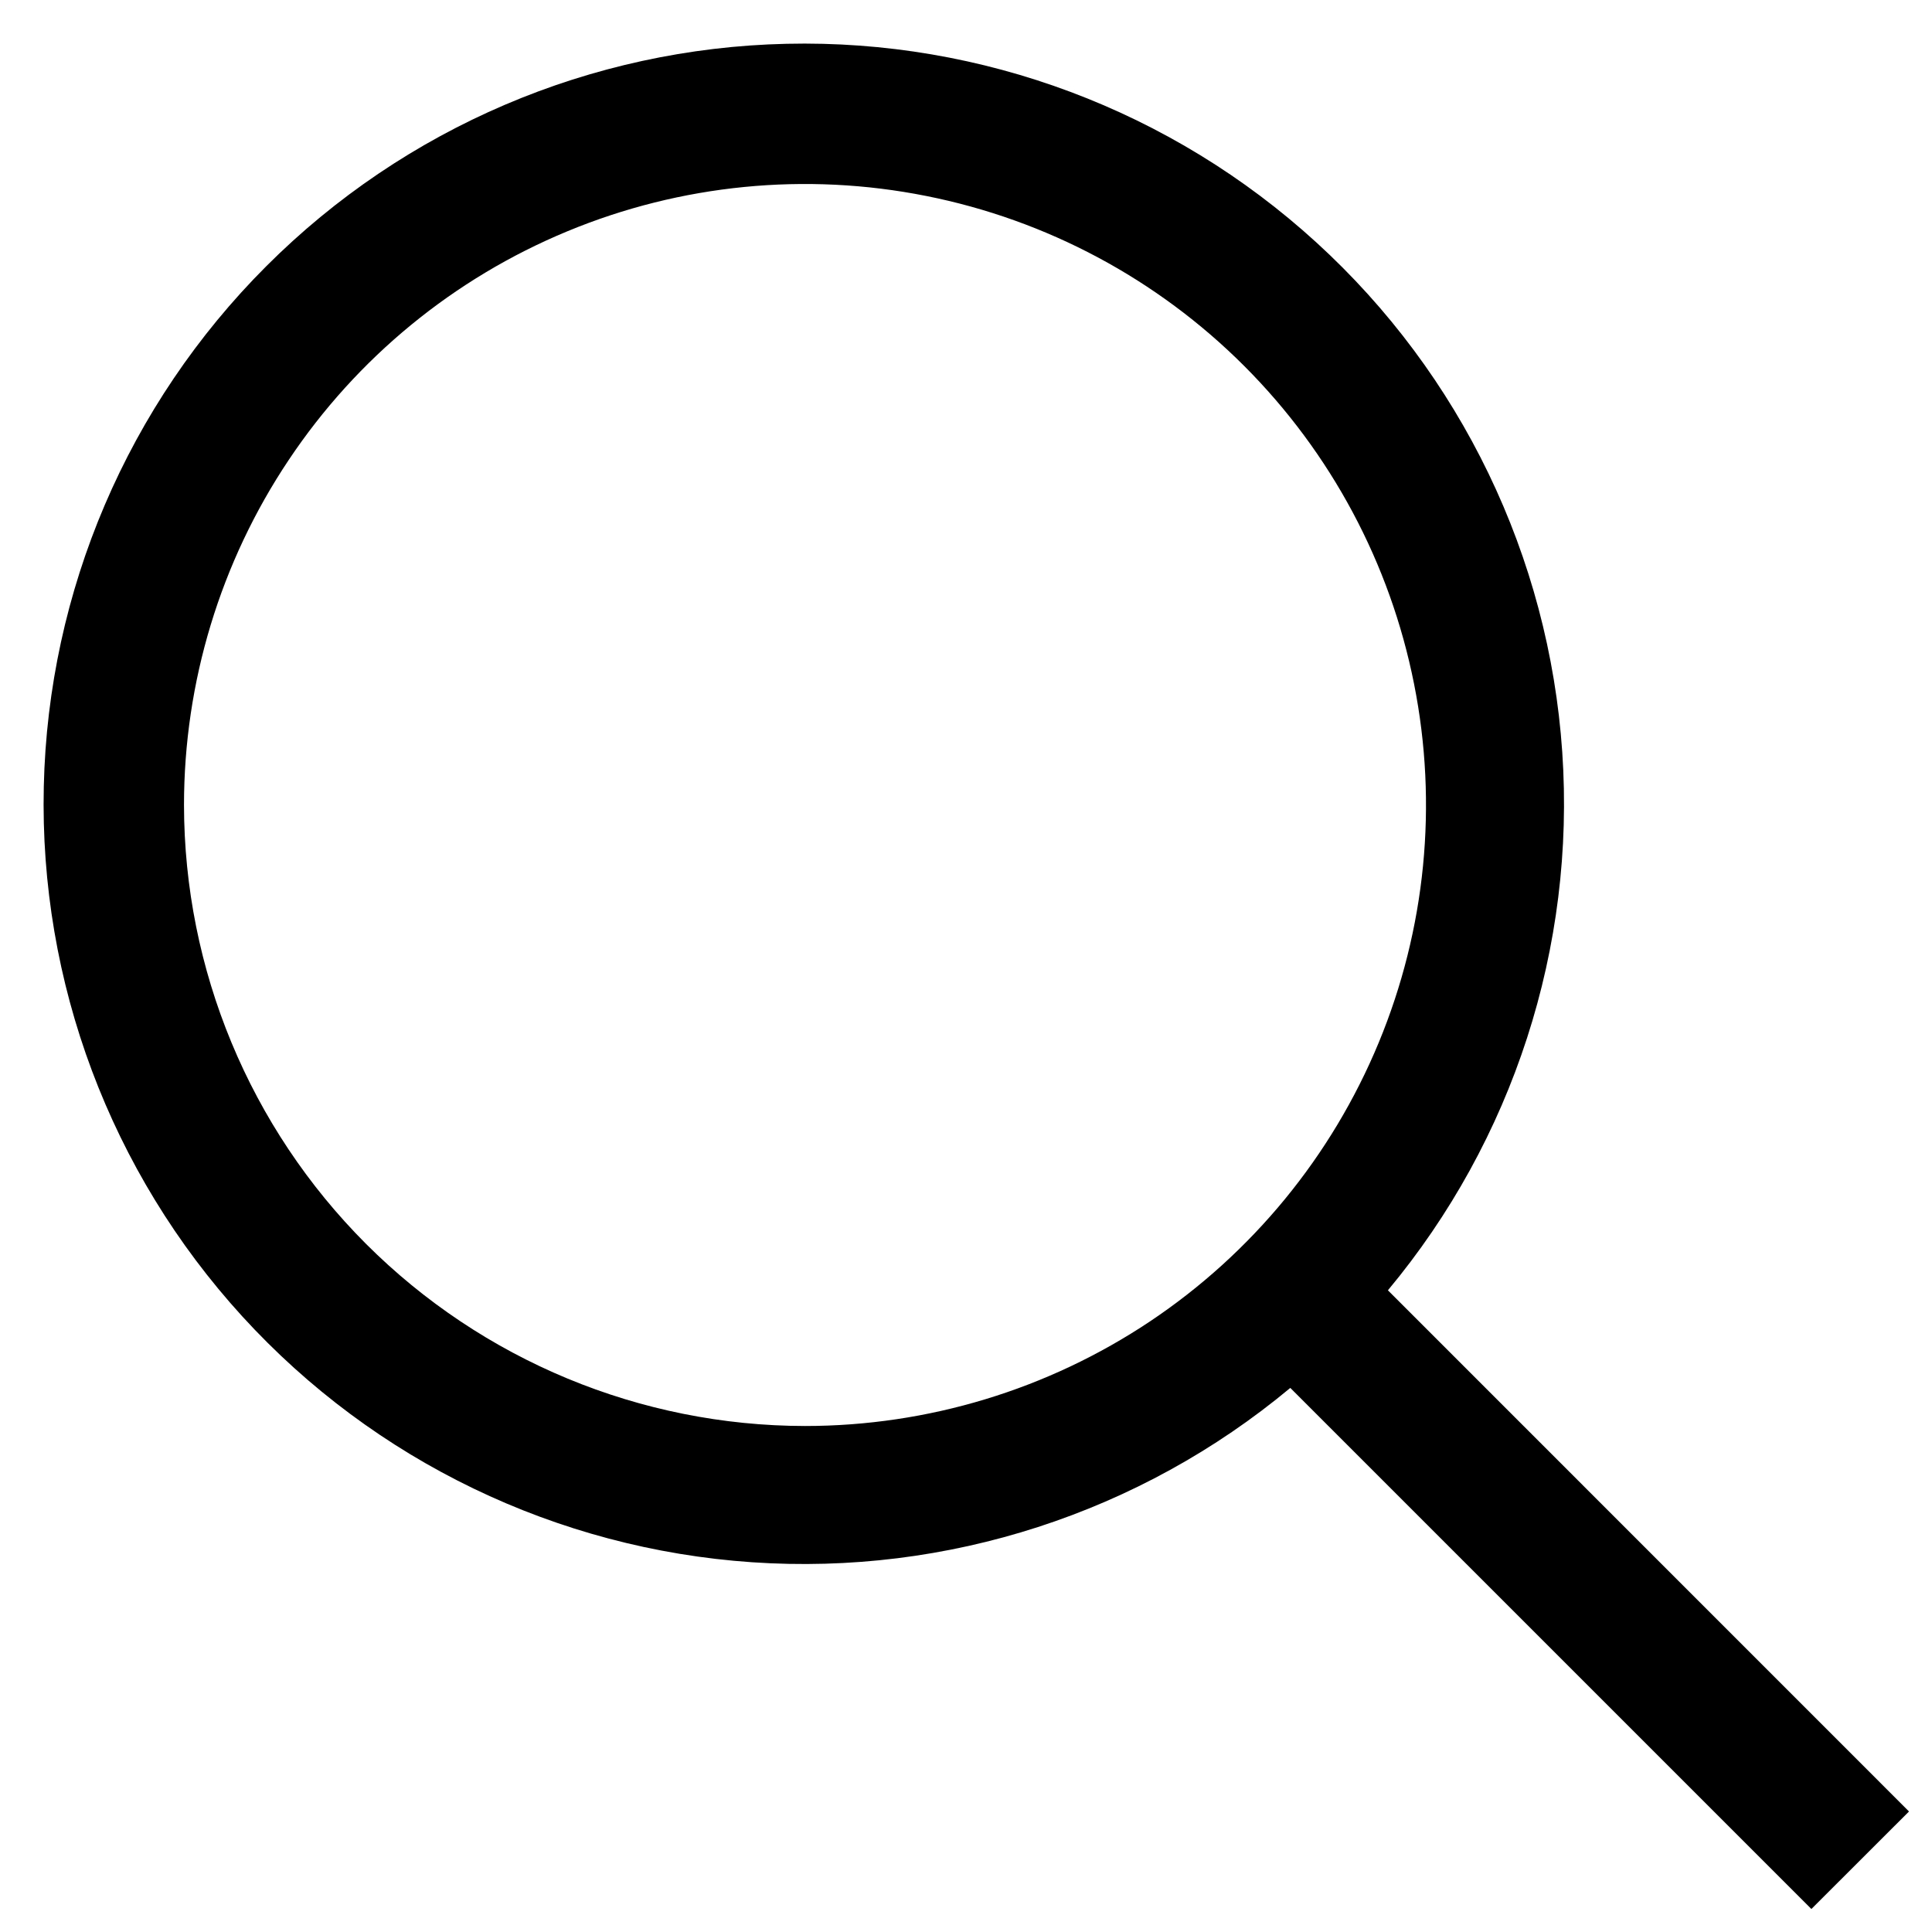
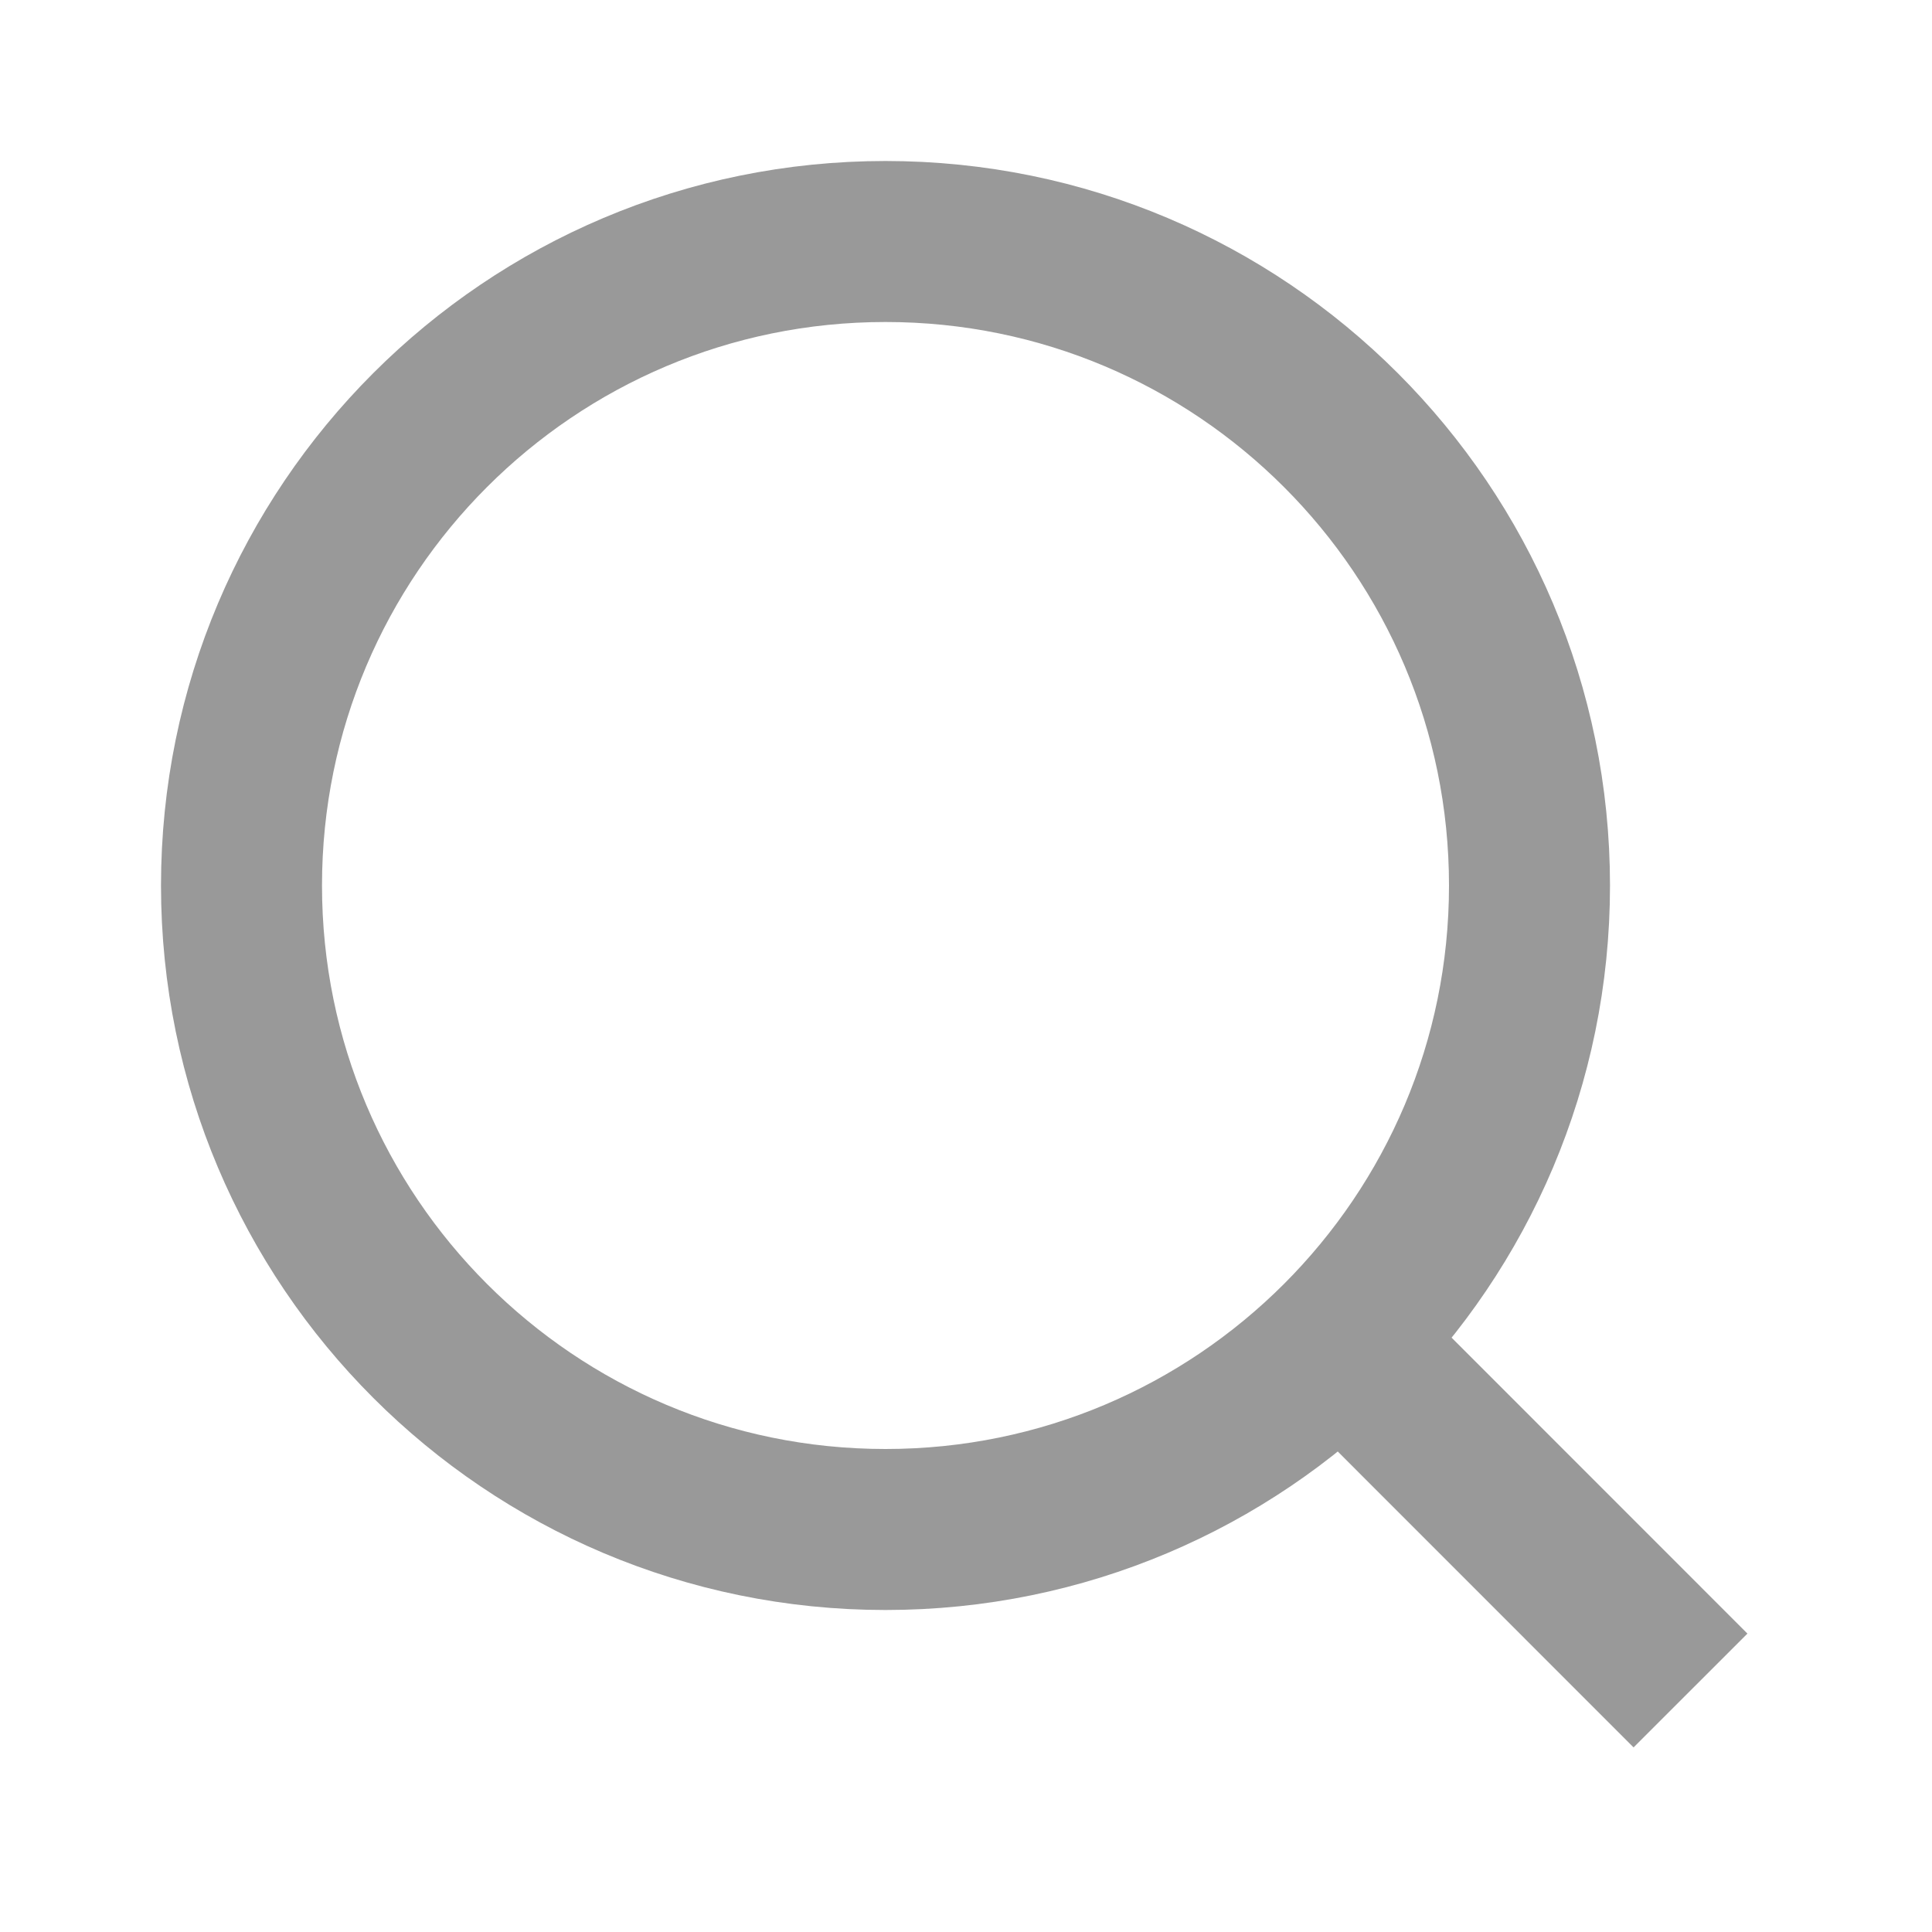
- <svg xmlns="http://www.w3.org/2000/svg" width="21" height="21" viewBox="0 0 21 21" fill="none">
-   <path d="M20.75 19.69L15.086 14.025C16.447 12.392 17.126 10.296 16.981 8.174C16.836 6.052 15.879 4.068 14.308 2.635C12.738 1.201 10.675 0.427 8.549 0.476C6.423 0.524 4.397 1.39 2.894 2.894C1.39 4.398 0.524 6.423 0.476 8.549C0.427 10.675 1.2 12.738 2.634 14.309C4.068 15.879 6.052 16.836 8.174 16.981C10.296 17.126 12.391 16.447 14.025 15.086L19.689 20.75L20.75 19.69ZM2 8.75C2 7.415 2.396 6.11 3.138 5C3.879 3.89 4.933 3.025 6.167 2.514C7.4 2.003 8.757 1.869 10.067 2.13C11.376 2.39 12.579 3.033 13.523 3.977C14.467 4.921 15.11 6.124 15.37 7.433C15.631 8.743 15.497 10.1 14.986 11.333C14.475 12.567 13.61 13.621 12.5 14.363C11.39 15.104 10.085 15.5 8.75 15.5C6.96 15.498 5.245 14.786 3.979 13.521C2.714 12.255 2.002 10.54 2 8.75Z" fill="black" />
+ <svg xmlns="http://www.w3.org/2000/svg" width="18" height="18" viewBox="0 0 18 18" fill="none">
+   <path d="M8.25 14.25C11.564 14.25 14.25 11.564 14.25 8.25C14.25 4.936 11.564 2.25 8.25 2.25C4.936 2.25 2.25 4.936 2.25 8.25C2.25 11.564 4.936 14.25 8.25 14.25Z" stroke="#999999" stroke-width="1.5" />
+   <path d="M15.75 15.75L12.488 12.487" stroke="#999999" stroke-width="1.5" />
</svg>
